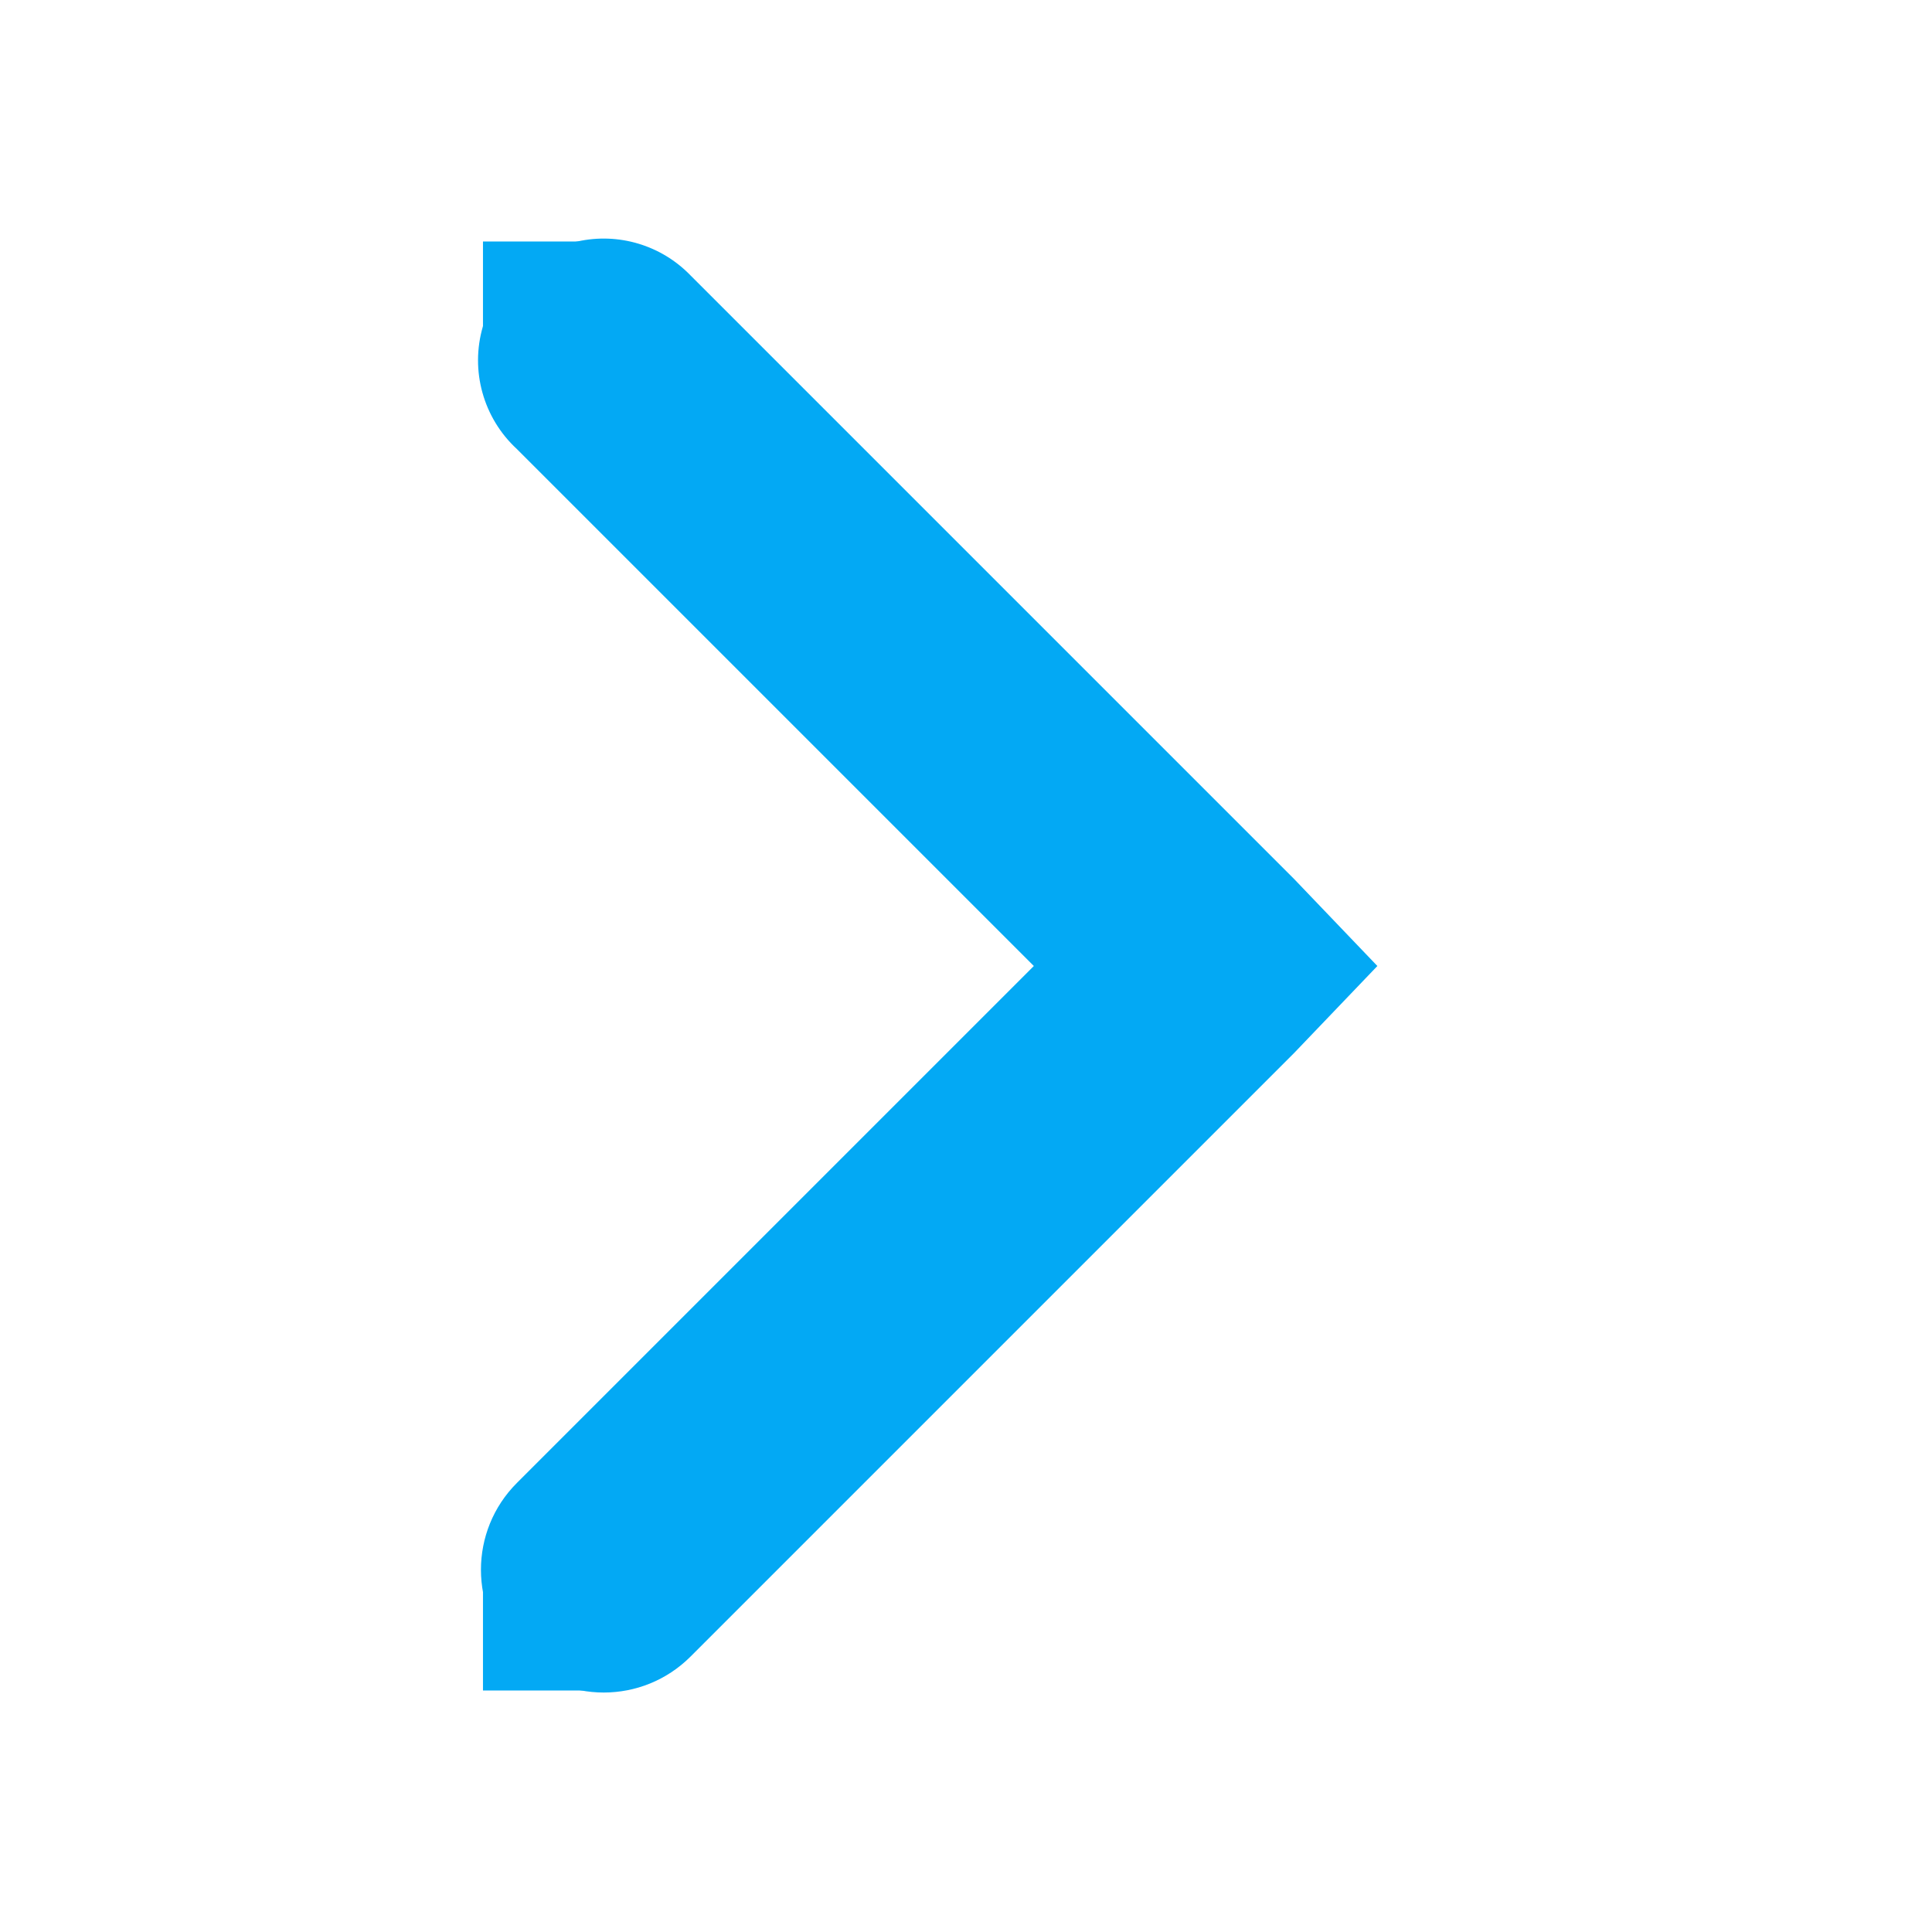
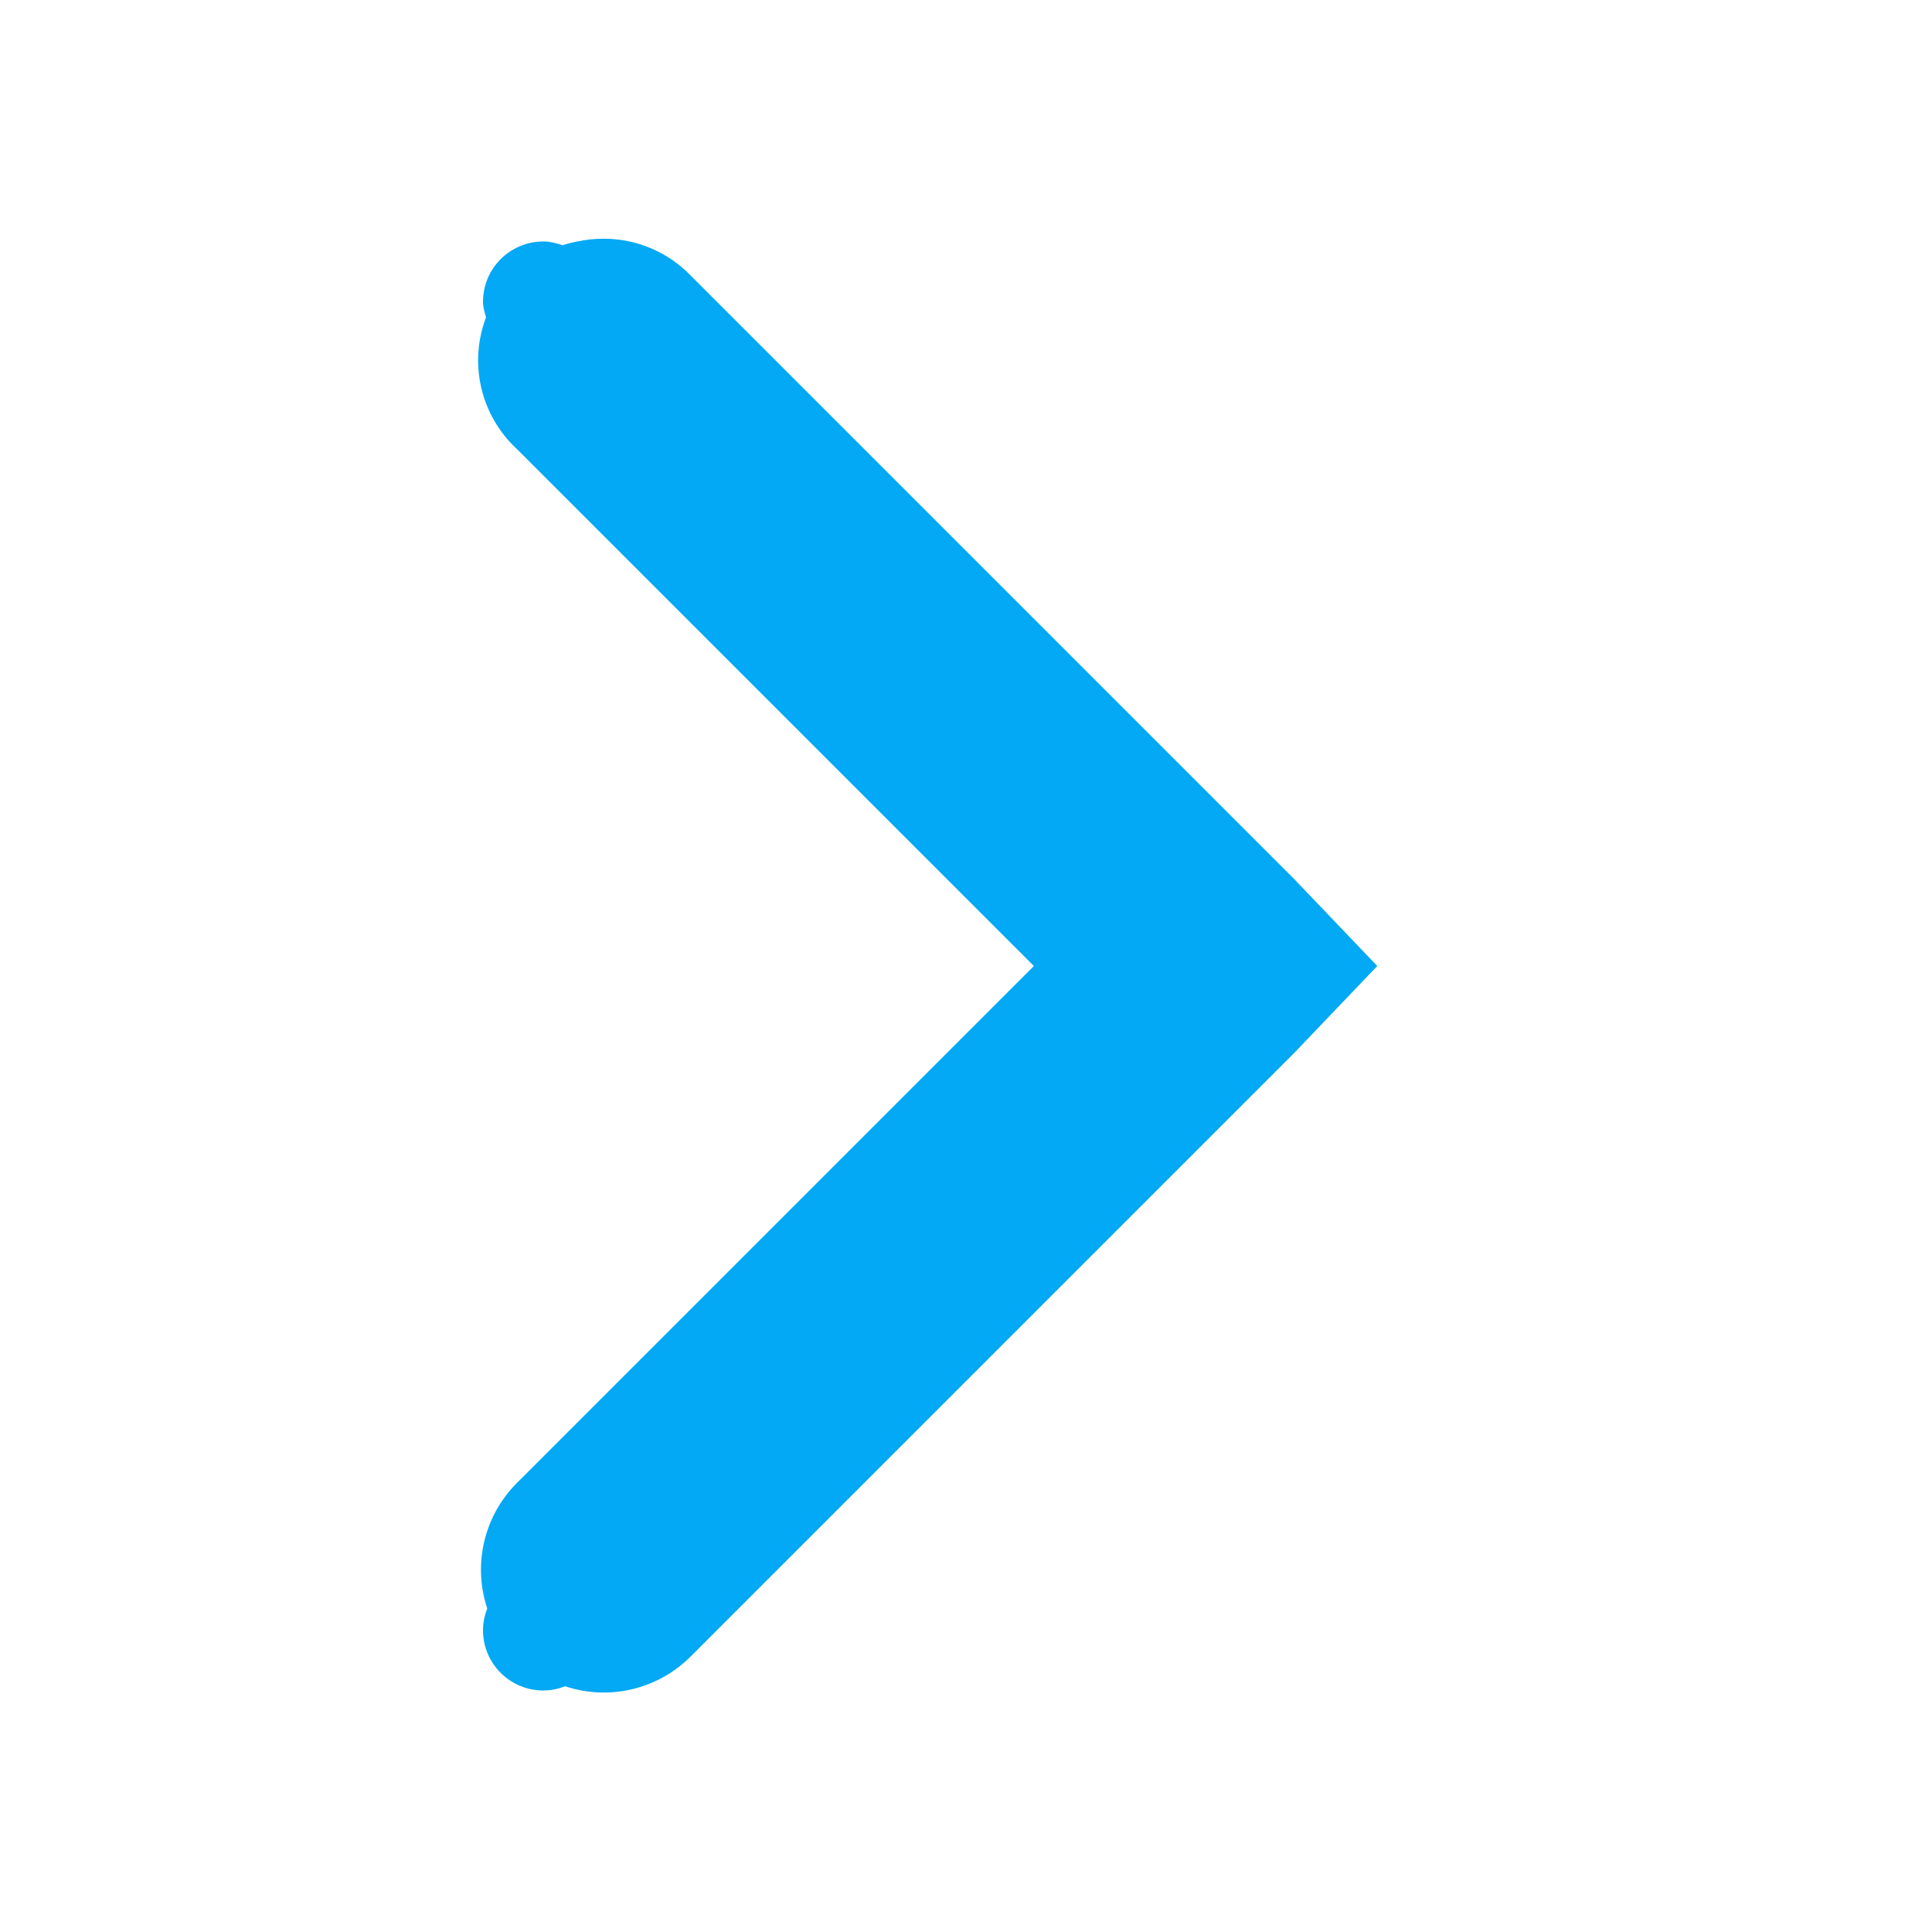
- <svg xmlns="http://www.w3.org/2000/svg" height="16" id="svg7384" version="1.1" width="16">
-   <defs id="defs7386" />
+ <svg xmlns="http://www.w3.org/2000/svg" xmlns:ns1="http://www.openswatchbook.org/uri/2009/osb" xmlns:xlink="http://www.w3.org/1999/xlink" height="16" id="svg7384" version="1.1" width="16">
+   <defs id="defs7386">
+     <linearGradient id="selected_bg_color" ns1:paint="solid">
+       <stop style="stop-color:#03a9f4;stop-opacity:1;" offset="0" id="stop4149" />
+     </linearGradient>
+     <linearGradient xlink:href="#selected_bg_color" id="linearGradient4151" x1="328.683" y1="748.976" x2="328.683" y2="761.017" gradientUnits="userSpaceOnUse" gradientTransform="translate(-321.0002,-747)" />
+   </defs>
  <g id="layer9" style="display:inline" transform="translate(-321.0002,-747)" />
  <g id="layer10" transform="translate(-321.0002,-747)" />
  <g id="layer11" transform="translate(-321.0002,-747)" />
  <g id="layer13" transform="translate(-321.0002,-747)" />
  <g id="layer14" transform="translate(-321.0002,-747)" />
  <g id="layer15" style="display:inline" transform="translate(-321.0002,-747)" />
  <g id="g71291" style="display:inline" transform="translate(-321.0002,-747)" />
  <g id="g4953" style="display:inline" transform="translate(-321.0002,-747)" />
  <g id="layer12" style="display:inline" transform="translate(-321.0002,-747)">
-     <path d="m 325.781,749 a 1,1 0 0 0 -0.5,1.719 L 329.562,755 l -4.281,4.281 a 1.016,1.016 0 1 0 1.438,1.438 l 5,-5 0.688,-0.719 -0.688,-0.719 -5,-5 A 1,1 0 0 0 325.781,749 z" id="path8460" style="font-size:medium;font-style:normal;font-variant:normal;font-weight:normal;font-stretch:normal;text-indent:0;text-align:start;text-decoration:none;line-height:normal;letter-spacing:normal;word-spacing:normal;text-transform:none;direction:ltr;block-progression:tb;writing-mode:lr-tb;text-anchor:start;baseline-shift:baseline;color:#000000;fill:#03A9F4;fill-opacity:1;stroke:none;stroke-width:2;marker:none;visibility:visible;display:inline;overflow:visible;enable-background:accumulate;font-family:Sans;-inkscape-font-specification:Sans" />
-     <rect height="1" id="rect8464" rx="0" ry="1" style="fill:#03A9F4;fill-opacity:1;stroke:none" transform="scale(-1,1)" width="1" x="-326" y="749" />
-     <rect height="1" id="rect8468" rx="0" ry="1" style="fill:#03A9F4;fill-opacity:1;stroke:none" transform="scale(-1,1)" width="1" x="-326" y="760" />
+     <path style="font-size:medium;font-style:normal;font-variant:normal;font-weight:normal;font-stretch:normal;text-indent:0;text-align:start;text-decoration:none;line-height:normal;letter-spacing:normal;word-spacing:normal;text-transform:none;direction:ltr;block-progression:tb;writing-mode:lr-tb;text-anchor:start;baseline-shift:baseline;color:#000000;fill:url(#linearGradient4151);fill-opacity:1;stroke:none;stroke-width:2;marker:none;visibility:visible;display:inline;overflow:visible;enable-background:accumulate;font-family:Sans;-inkscape-font-specification:Sans" d="M 5.002 1.977 A 1 1 0 0 0 4.781 2 A 1 1 0 0 0 4.658 2.031 C 4.608 2.014 4.556 2 4.5 2 C 4.223 2 4 2.223 4 2.5 C 4 2.546 4.014 2.587 4.025 2.629 A 1 1 0 0 0 4.281 3.719 L 8.562 8 L 4.281 12.281 A 1.016 1.016 0 0 0 4.035 13.32 C 4.014 13.376 4 13.436 4 13.5 C 4 13.777 4.223 14 4.5 14 C 4.564 14 4.624 13.986 4.68 13.965 A 1.016 1.016 0 0 0 5.719 13.719 L 10.719 8.719 L 11.406 8 L 10.719 7.281 L 5.719 2.281 A 1 1 0 0 0 5.002 1.977 z " transform="translate(321.0002,747)" id="path8460" />
  </g>
</svg>
